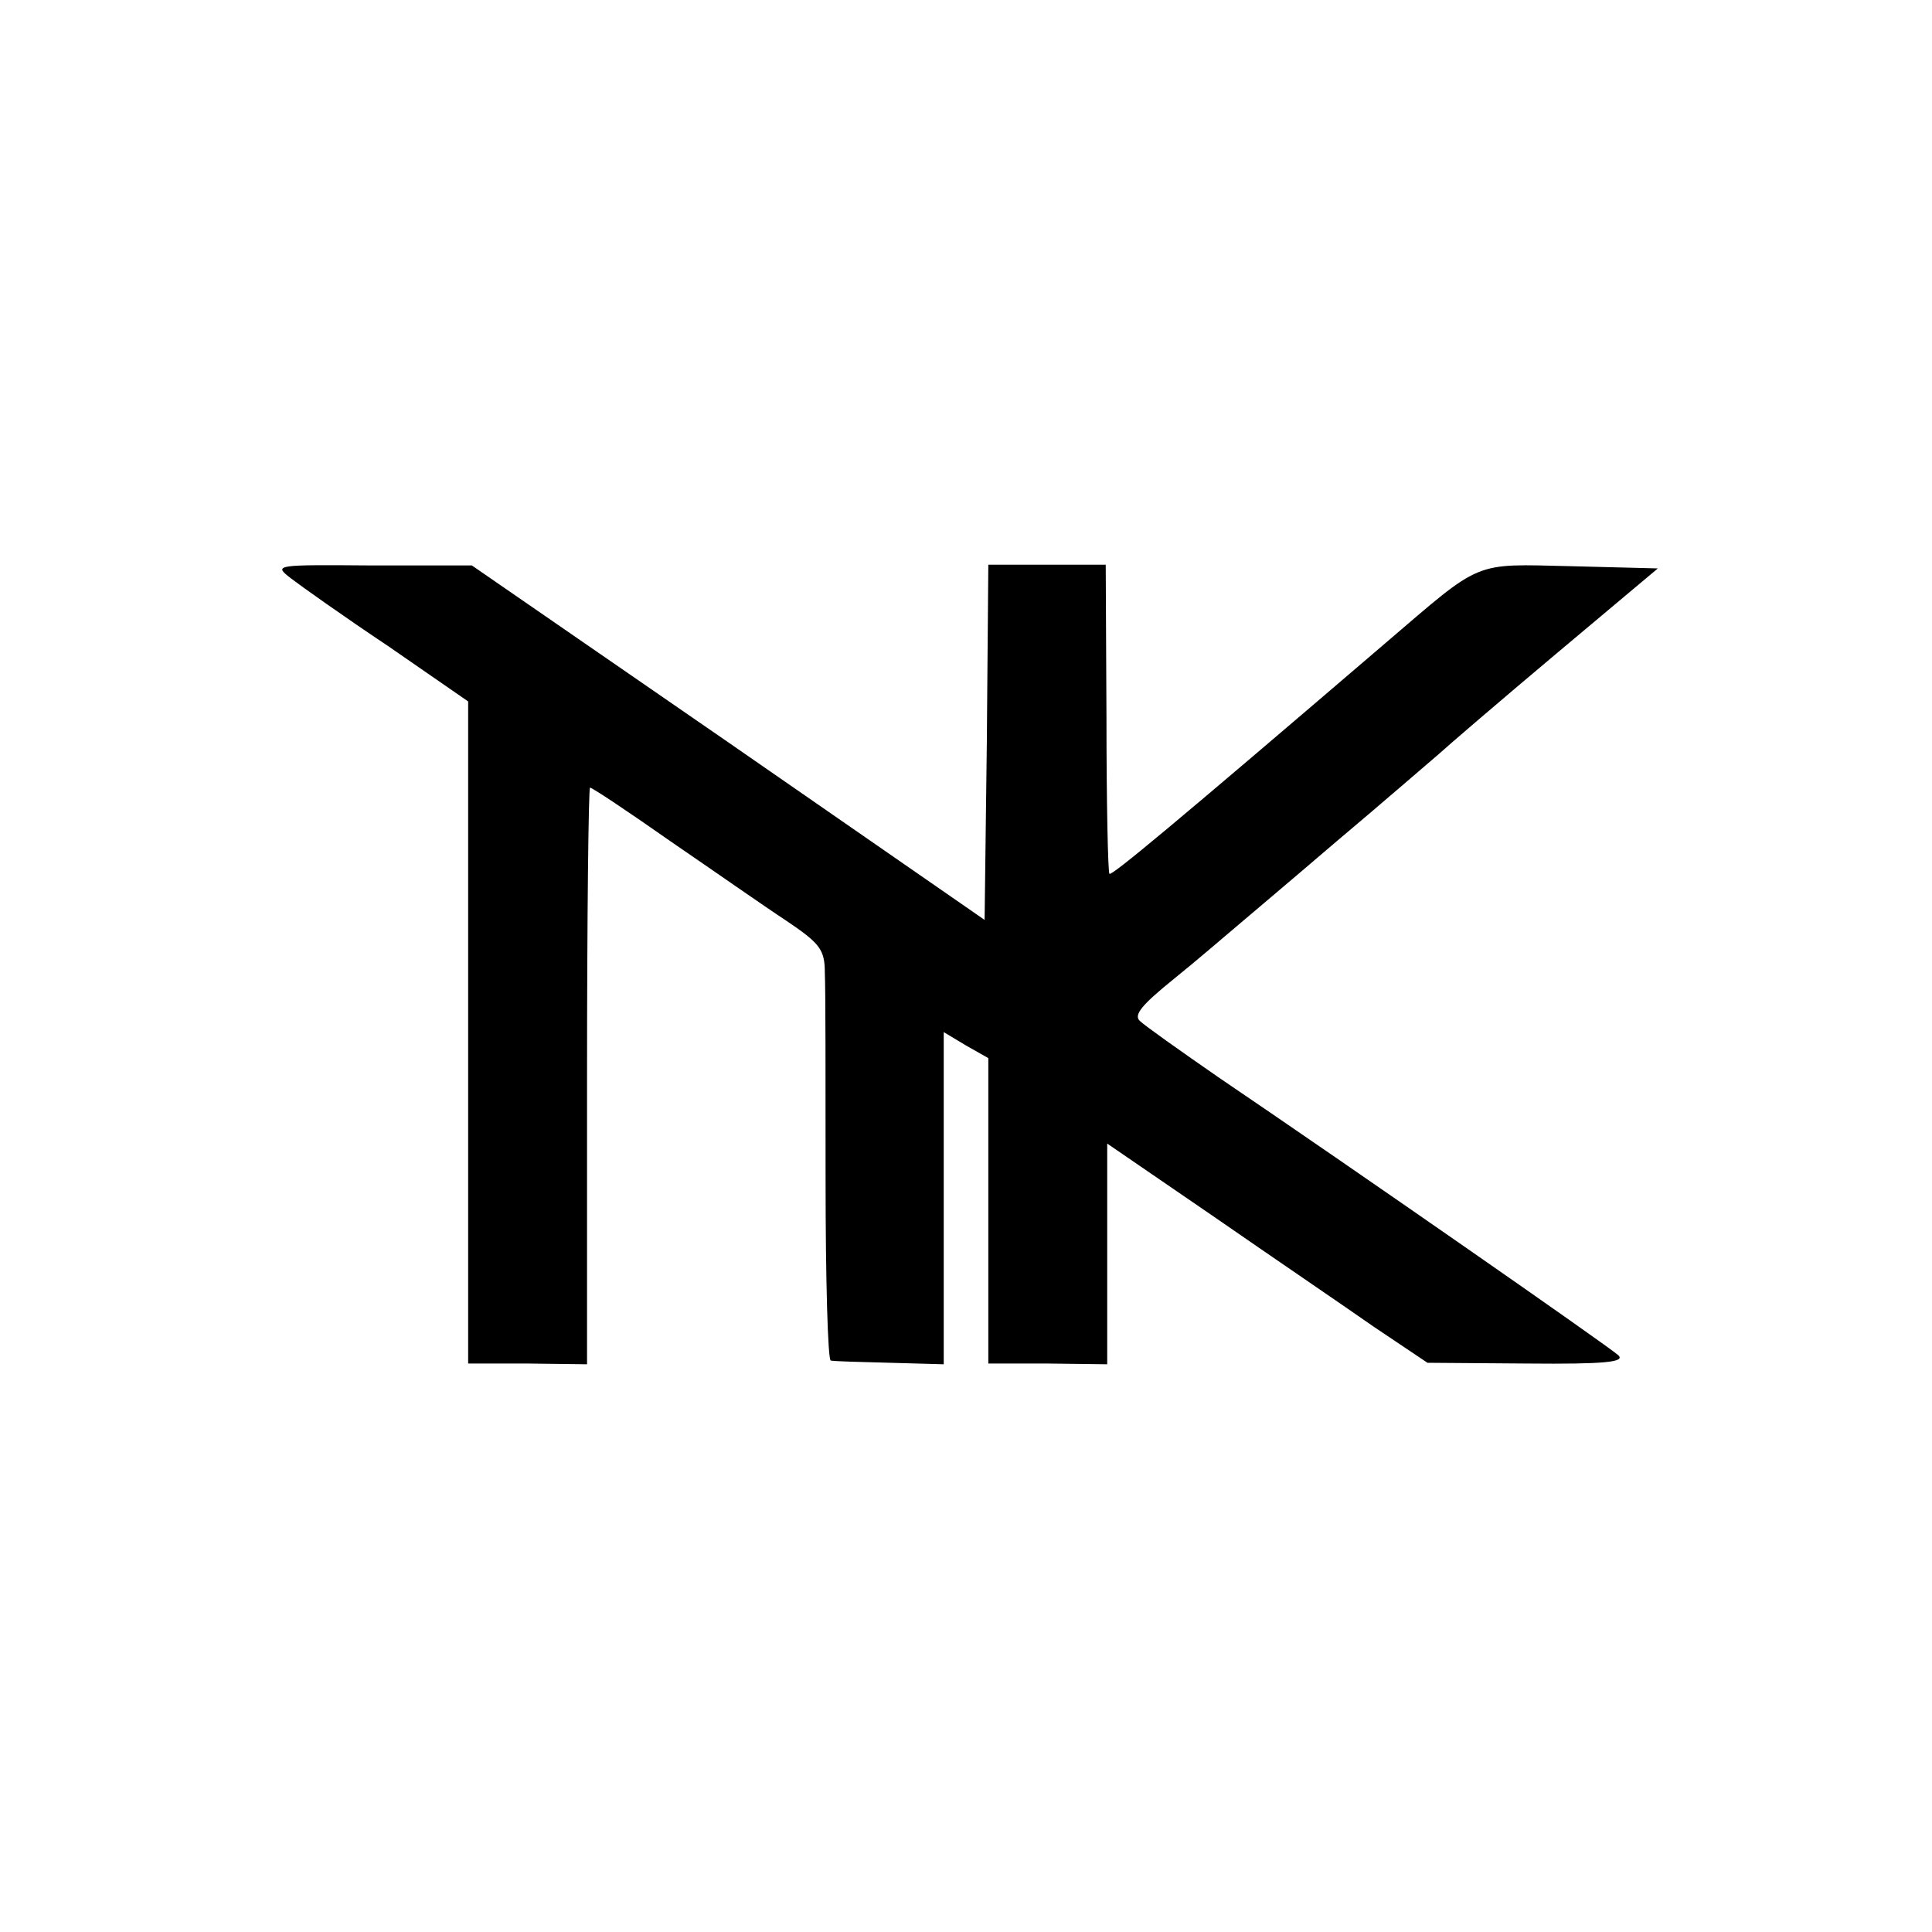
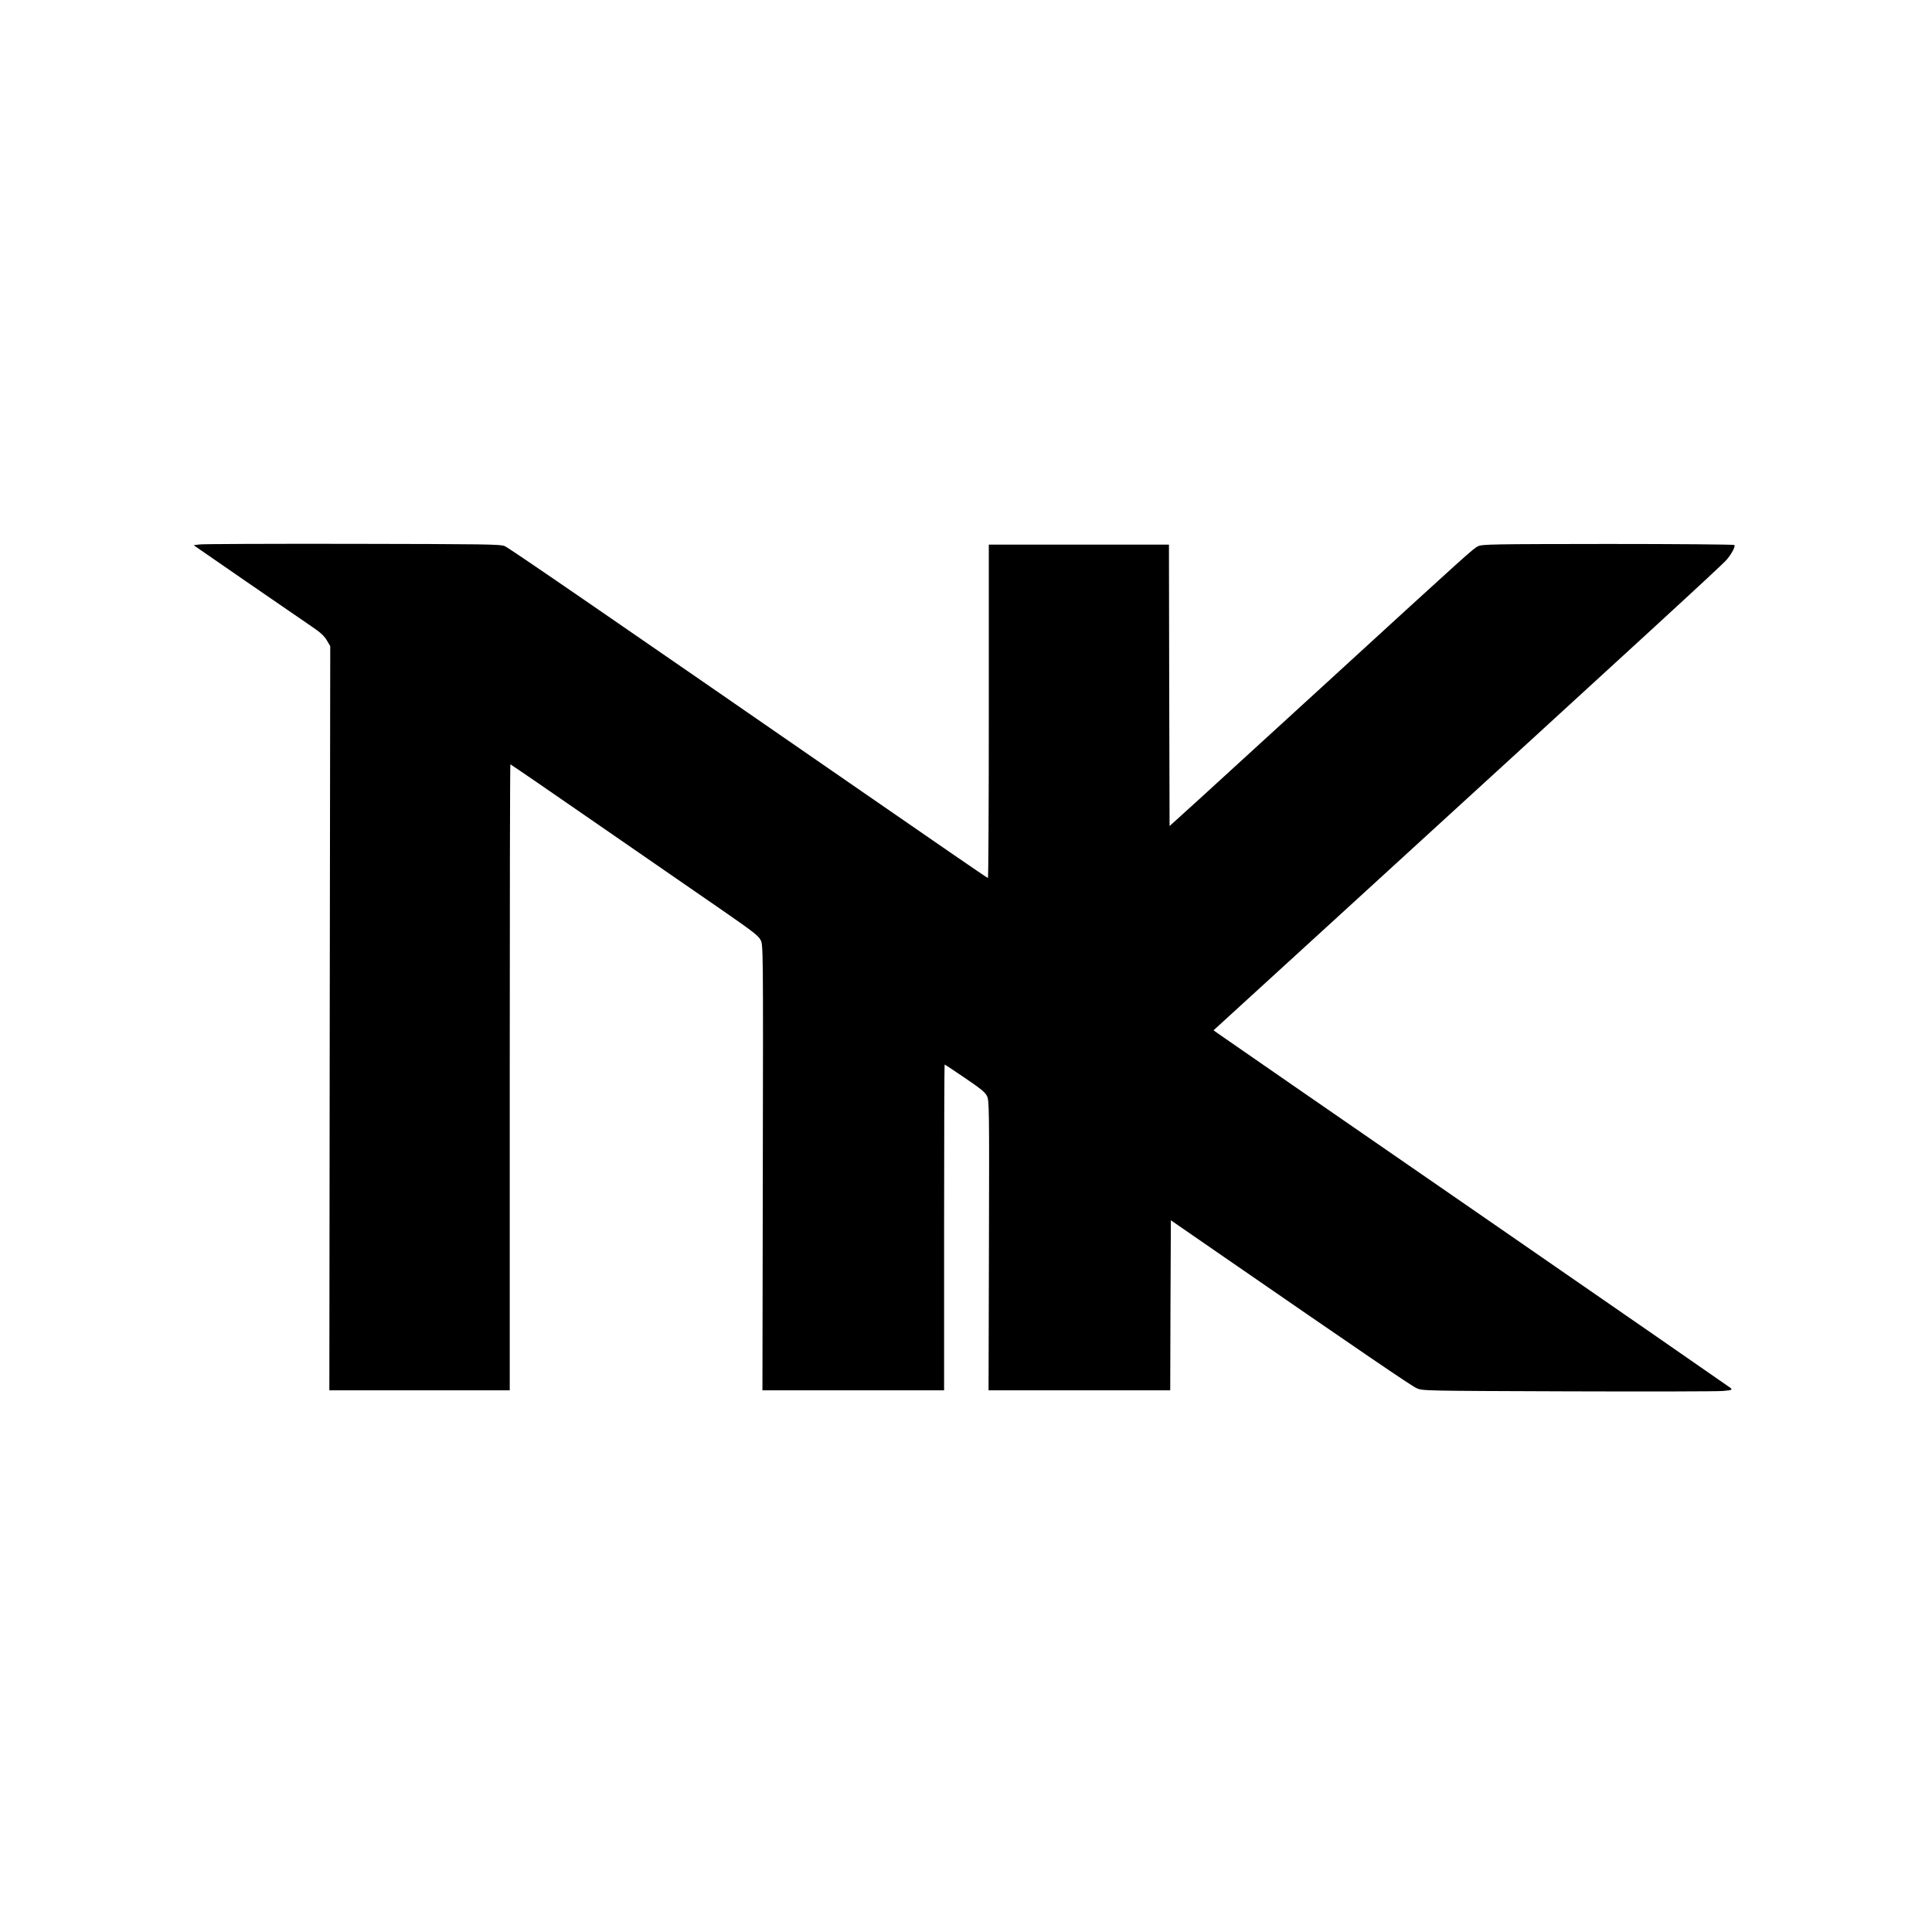
<svg xmlns="http://www.w3.org/2000/svg" version="1.0" width="16pt" height="16pt" viewBox="0 0 16 16" preserveAspectRatio="xMidYMid meet">
-   <g transform="translate(0,16) scale(0.006154,-0.006154)" fill="#000000" stroke="none">
-     <path d="M391 1822 c13 -10 72 -52 132 -92 l107 -74 0 -445 0 -446 80 0 80 -1 0 388 c0 213 2 388 4 388 3 0 51 -32 108 -72 57 -39 127 -88 156 -107 46 -31 52 -39 52 -71 1 -19 1 -144 1 -277 0 -134 3 -244 7 -244 4 -1 40 -2 80 -3 l72 -2 0 223 0 224 30 -18 30 -17 0 -206 0 -205 80 0 80 -1 0 149 0 148 143 -98 c78 -54 175 -120 215 -148 l73 -49 134 -1 c105 -1 132 2 123 11 -13 12 -361 254 -538 374 -52 36 -100 70 -106 76 -9 8 3 22 45 56 31 25 67 56 80 67 14 12 77 65 140 119 63 53 124 106 137 117 12 11 83 72 158 135 l137 115 -117 3 c-133 3 -118 9 -249 -103 -286 -245 -369 -314 -372 -311 -2 2 -4 96 -4 210 l-1 206 -79 0 -79 0 -2 -239 -3 -239 -345 239 -345 238 -134 0 c-131 1 -133 1 -110 -17z" />
+   <g transform="translate(0,16) scale(0.001058,-0.001058)" fill="#000000" stroke="none">
+     <path d="M1560 10861 l-44 -6 414 -286 c228 -157 457 -314 508 -349 69 -46 100 -75 120 -109 l27 -46 -4 -2912 -3 -2913 706 0 706 0 0 2450 c0 1348 2 2450 5 2450 3 0 317 -215 698 -479 380 -263 815 -563 966 -667 227 -157 278 -196 294 -228 21 -39 21 -48 18 -1783 l-3 -1743 711 0 711 0 0 1275 c0 701 2 1275 4 1275 3 0 74 -47 159 -105 123 -83 158 -112 173 -142 17 -36 18 -91 15 -1170 l-3 -1133 711 0 711 0 2 666 3 665 365 -252 c1146 -791 1516 -1043 1558 -1062 47 -21 48 -21 1185 -25 627 -2 1173 -1 1214 3 73 7 75 8 57 25 -11 9 -908 630 -1994 1380 -1086 750 -1992 1375 -2013 1391 l-38 27 928 848 c2518 2302 3044 2785 3088 2835 39 45 71 106 61 116 -4 4 -449 8 -989 8 -910 -1 -985 -2 -1018 -18 -38 -19 -60 -38 -1189 -1072 -415 -380 -861 -787 -990 -905 l-235 -213 -3 1101 -2 1102 -705 0 -705 0 0 -1305 c0 -718 -3 -1305 -7 -1305 -5 0 -451 307 -993 682 -2092 1446 -2754 1901 -2789 1916 -32 15 -154 16 -1191 18 -635 1 -1175 -1 -1200 -5z" />
  </g>
</svg>
